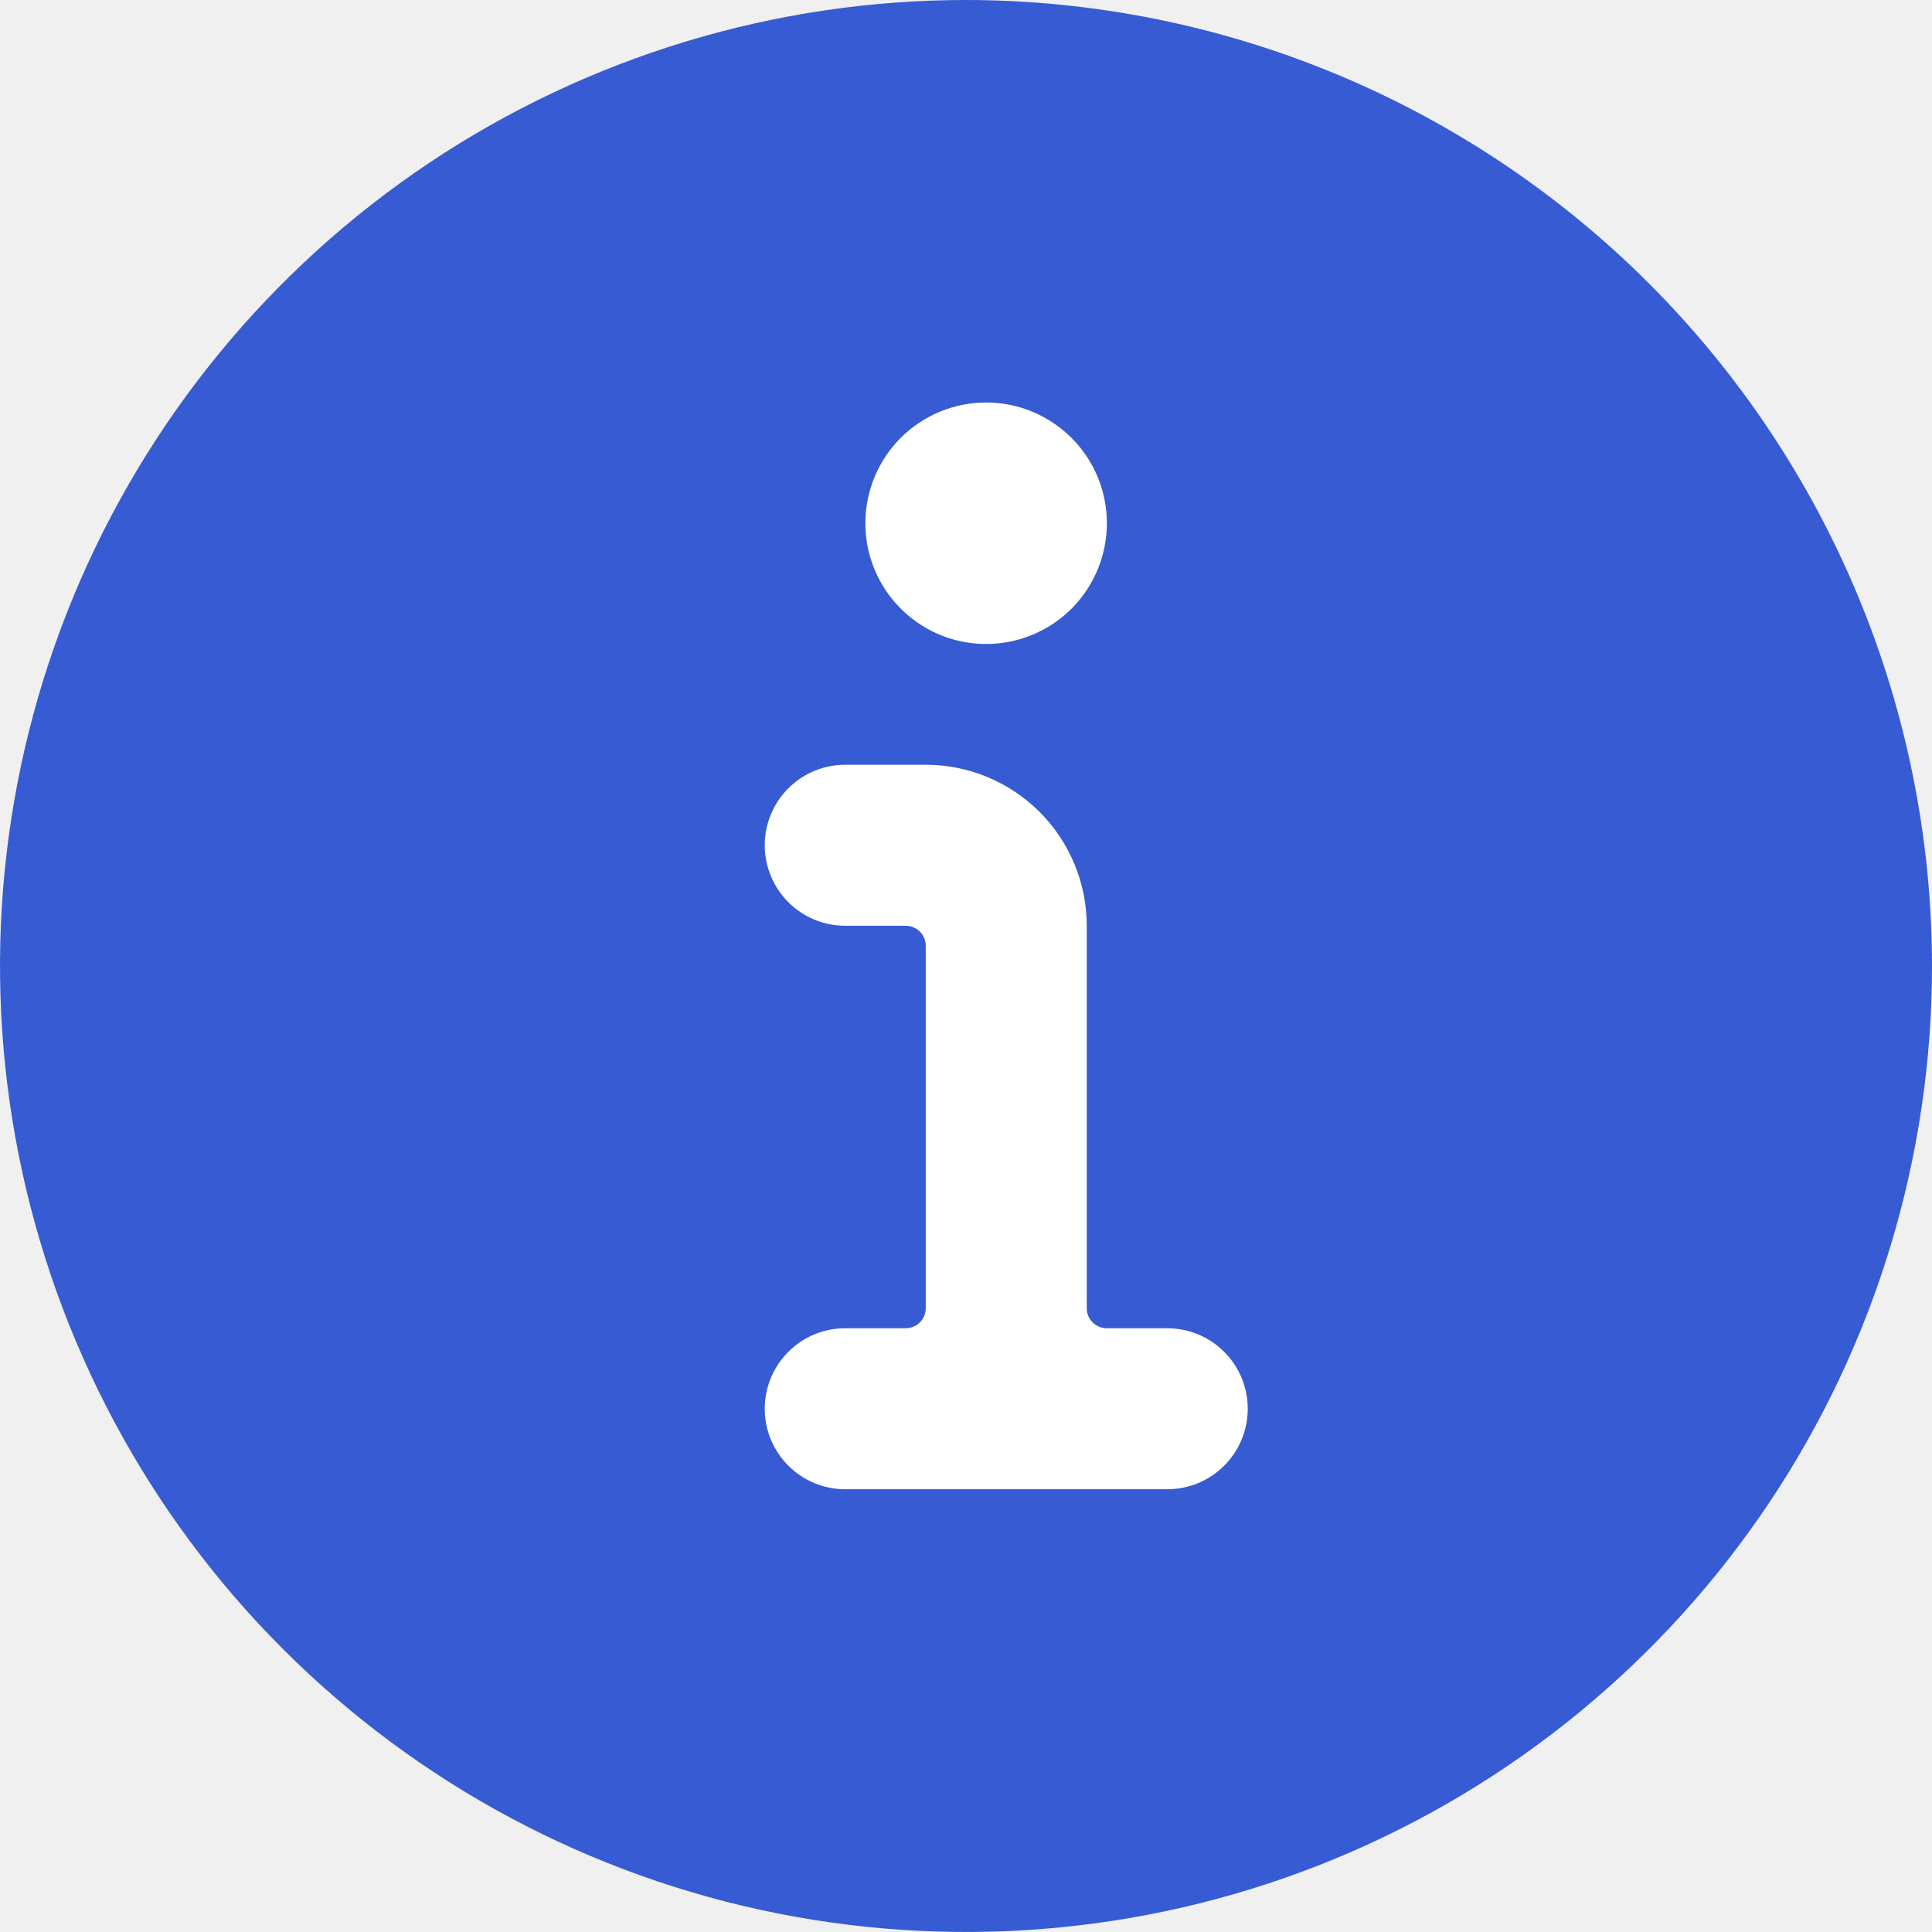
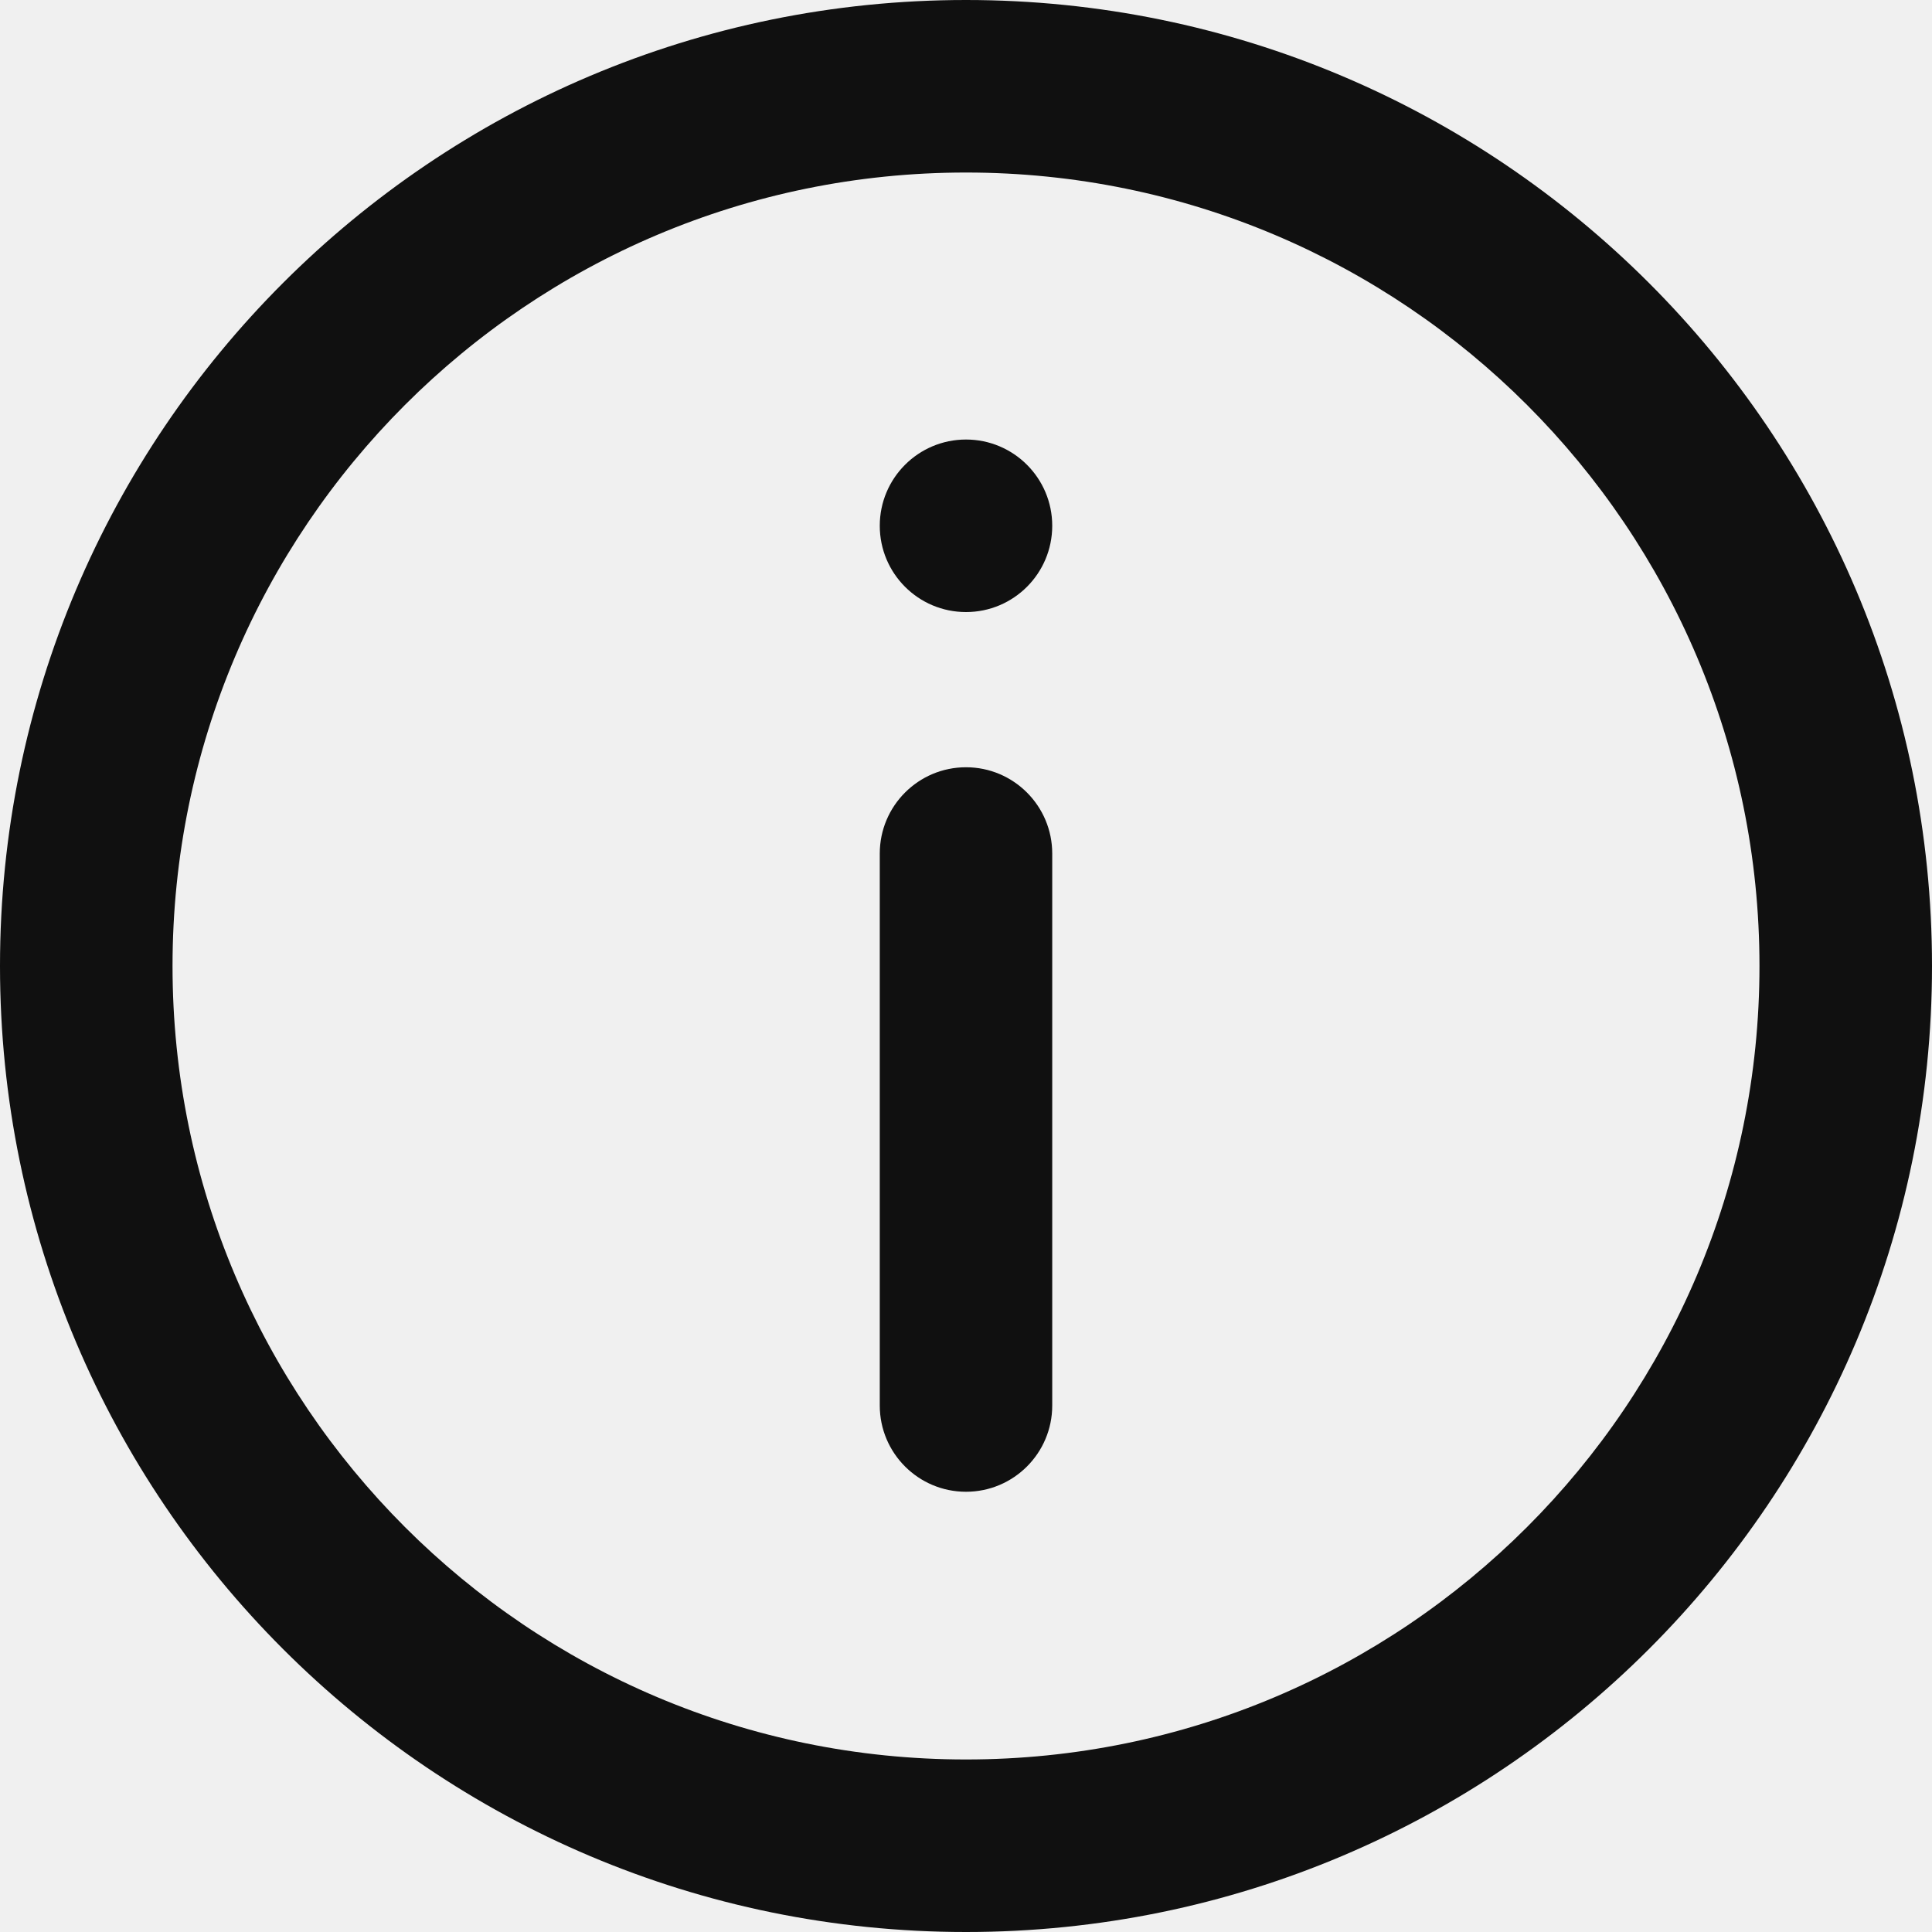
- <svg xmlns="http://www.w3.org/2000/svg" width="24" height="24" viewBox="0 0 24 24" fill="none">
-   <g clip-path="url(#clip0_1_117)">
-     <circle cx="12" cy="12" r="10" fill="white" />
-     <path d="M12 0C9.627 0 7.307 0.704 5.333 2.022C3.36 3.341 1.822 5.215 0.913 7.408C0.005 9.601 -0.232 12.013 0.231 14.341C0.694 16.669 1.836 18.807 3.515 20.485C5.193 22.163 7.331 23.306 9.659 23.769C11.987 24.232 14.399 23.995 16.592 23.087C18.785 22.178 20.659 20.64 21.978 18.667C23.296 16.694 24 14.373 24 12C23.997 8.818 22.731 5.768 20.482 3.519C18.232 1.269 15.181 0.003 12 0V0ZM12.25 5C12.547 5 12.837 5.088 13.083 5.253C13.33 5.418 13.522 5.652 13.636 5.926C13.749 6.2 13.779 6.502 13.721 6.793C13.663 7.084 13.52 7.351 13.311 7.561C13.101 7.77 12.834 7.913 12.543 7.971C12.252 8.029 11.95 7.999 11.676 7.886C11.402 7.772 11.168 7.58 11.003 7.333C10.838 7.087 10.75 6.797 10.75 6.5C10.75 6.102 10.908 5.721 11.189 5.439C11.471 5.158 11.852 5 12.25 5ZM14.5 18.5H10.5C10.235 18.5 9.98 18.395 9.793 18.207C9.605 18.02 9.5 17.765 9.5 17.5C9.5 17.235 9.605 16.98 9.793 16.793C9.98 16.605 10.235 16.5 10.5 16.5H11.25C11.316 16.5 11.38 16.474 11.427 16.427C11.474 16.38 11.5 16.316 11.5 16.25V11.75C11.5 11.684 11.474 11.62 11.427 11.573C11.38 11.526 11.316 11.5 11.25 11.5H10.5C10.235 11.5 9.98 11.395 9.793 11.207C9.605 11.02 9.5 10.765 9.5 10.5C9.5 10.235 9.605 9.98 9.793 9.793C9.98 9.605 10.235 9.5 10.5 9.5H11.5C12.03 9.5 12.539 9.711 12.914 10.086C13.289 10.461 13.5 10.97 13.5 11.5V16.25C13.5 16.316 13.526 16.38 13.573 16.427C13.62 16.474 13.684 16.5 13.75 16.5H14.5C14.765 16.5 15.02 16.605 15.207 16.793C15.395 16.98 15.5 17.235 15.5 17.5C15.5 17.765 15.395 18.02 15.207 18.207C15.02 18.395 14.765 18.5 14.5 18.5Z" fill="#375BD2" />
-   </g>
-   <defs>
-     <clipPath id="clip0_1_117">
-       <rect width="24" height="24" fill="white" />
-     </clipPath>
-   </defs>
+ <svg xmlns="http://www.w3.org/2000/svg" width="30" height="30" viewBox="0 0 30 30" fill="none">
+   <path fill-rule="evenodd" clip-rule="evenodd" d="M15 27.321C21.804 27.321 27.321 21.804 27.321 15C27.321 8.196 21.804 2.679 15 2.679C8.196 2.679 2.679 8.196 2.679 15C2.679 21.804 8.196 27.321 15 27.321ZM15 30C23.282 30 30 23.282 30 15C30 6.718 23.282 0 15 0C6.718 0 0 6.718 0 15C0 23.282 6.718 30 15 30Z" fill="#101010" />
+   <path fill-rule="evenodd" clip-rule="evenodd" d="M15 11.914C15.739 11.914 16.339 12.514 16.339 13.254V21.825C16.339 22.564 15.739 23.164 15 23.164C14.261 23.164 13.661 22.564 13.661 21.825V13.254C13.661 12.514 14.261 11.914 15 11.914Z" fill="#101010" />
+   <path d="M15 9.504C15.74 9.504 16.339 8.904 16.339 8.164C16.339 7.425 15.74 6.825 15 6.825C14.26 6.825 13.661 7.425 13.661 8.164C13.661 8.904 14.26 9.504 15 9.504Z" fill="#101010" />
</svg>
